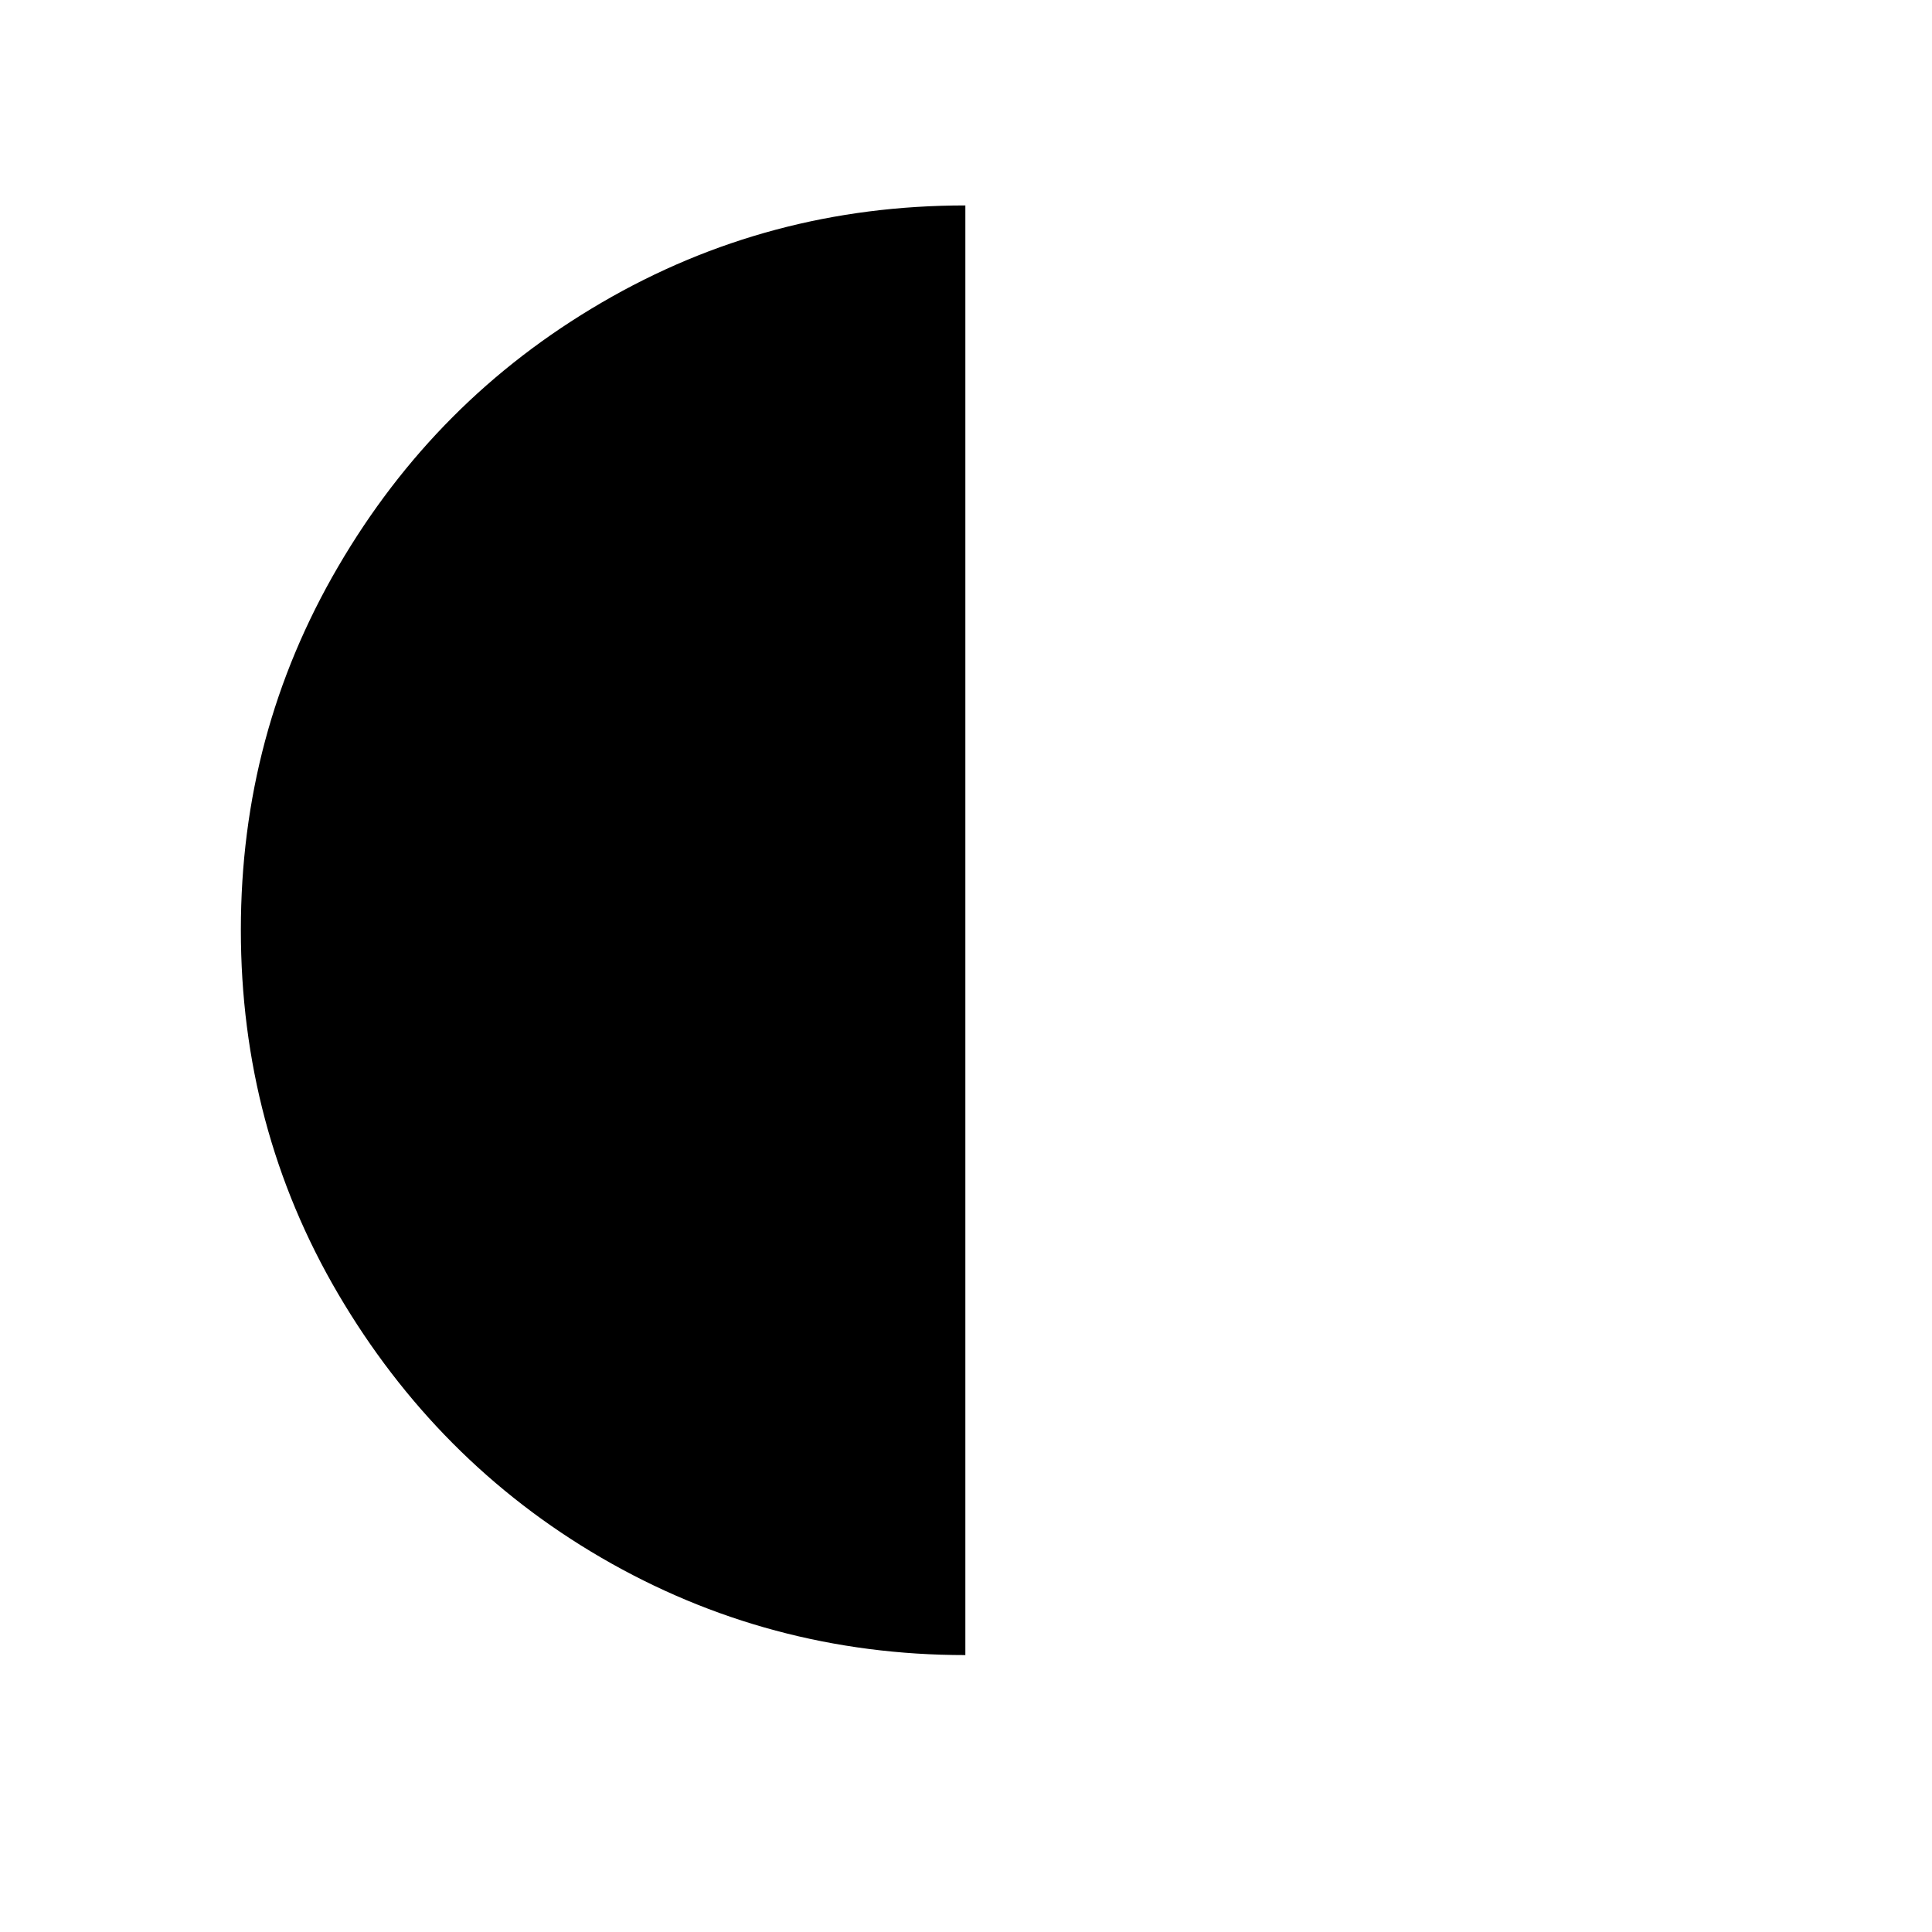
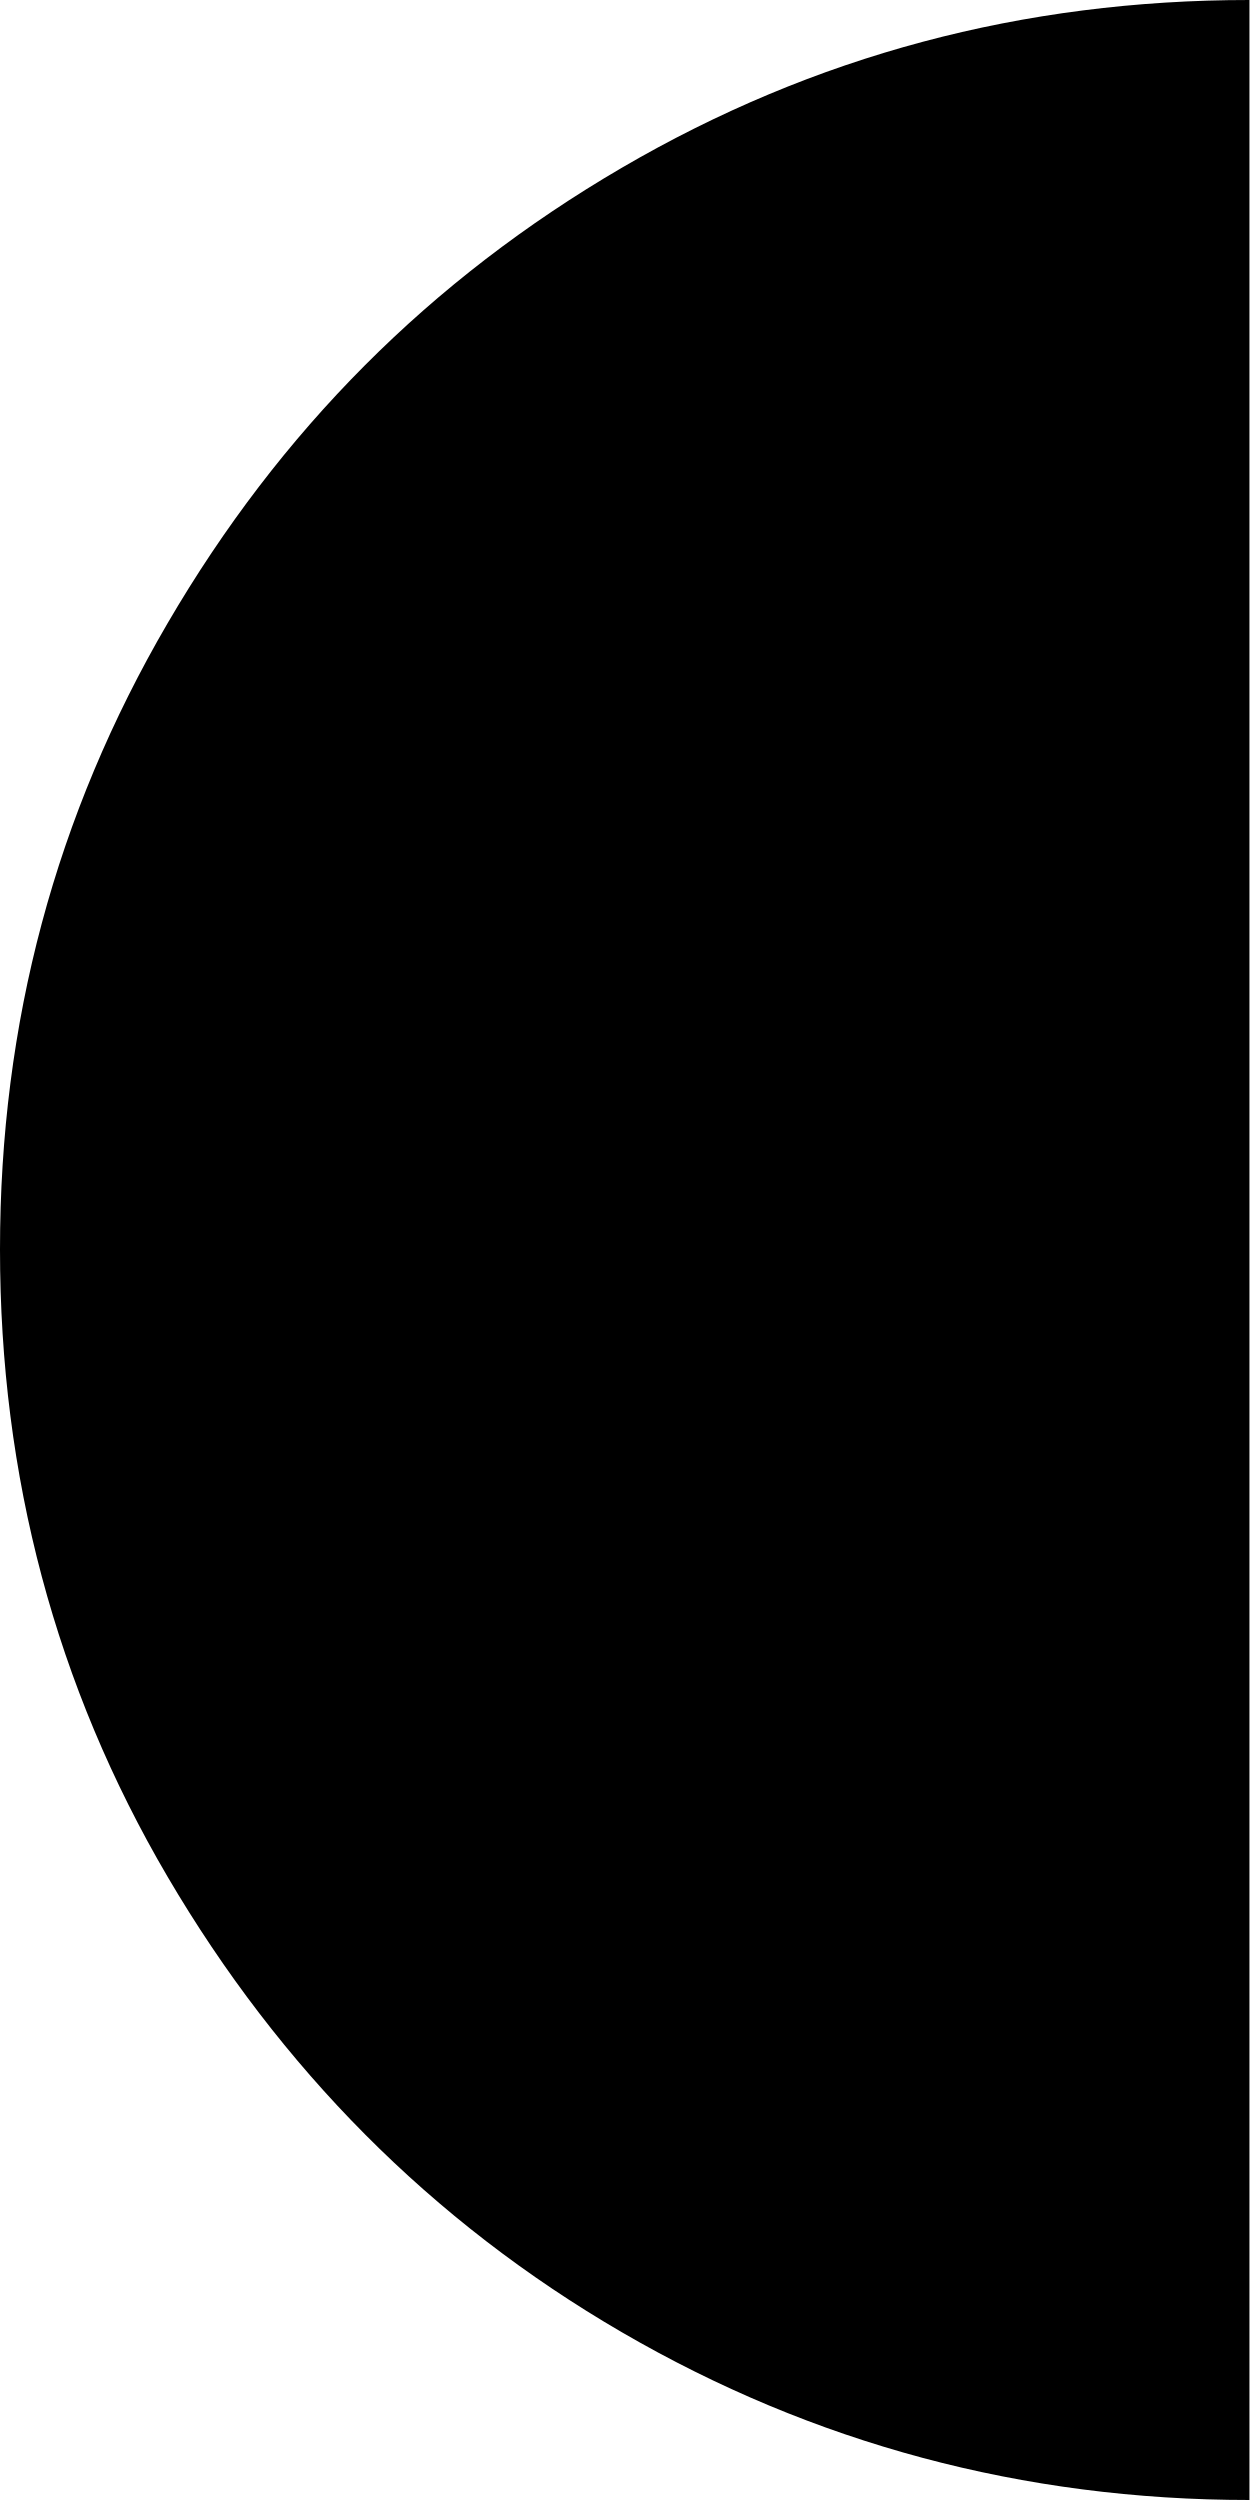
- <svg xmlns="http://www.w3.org/2000/svg" version="1.1" id="Layer_1" x="0px" y="0px" viewBox="0 0 30 30" style="enable-background:new 0 0 30 30;" xml:space="preserve" fill="currentColor">
+ <svg xmlns="http://www.w3.org/2000/svg" style="enable-background:new 0 0 30 30;" fill="currentColor" viewBox="3.74 3.19 11.25 22.51">
  <path d="M3.74,14.44c0,2.04,0.5,3.93,1.51,5.65s2.37,3.1,4.09,4.1s3.61,1.51,5.65,1.51V3.19c-2.04,0-3.92,0.5-5.65,1.51  S6.26,7.07,5.25,8.8S3.74,12.4,3.74,14.44z" />
</svg>
